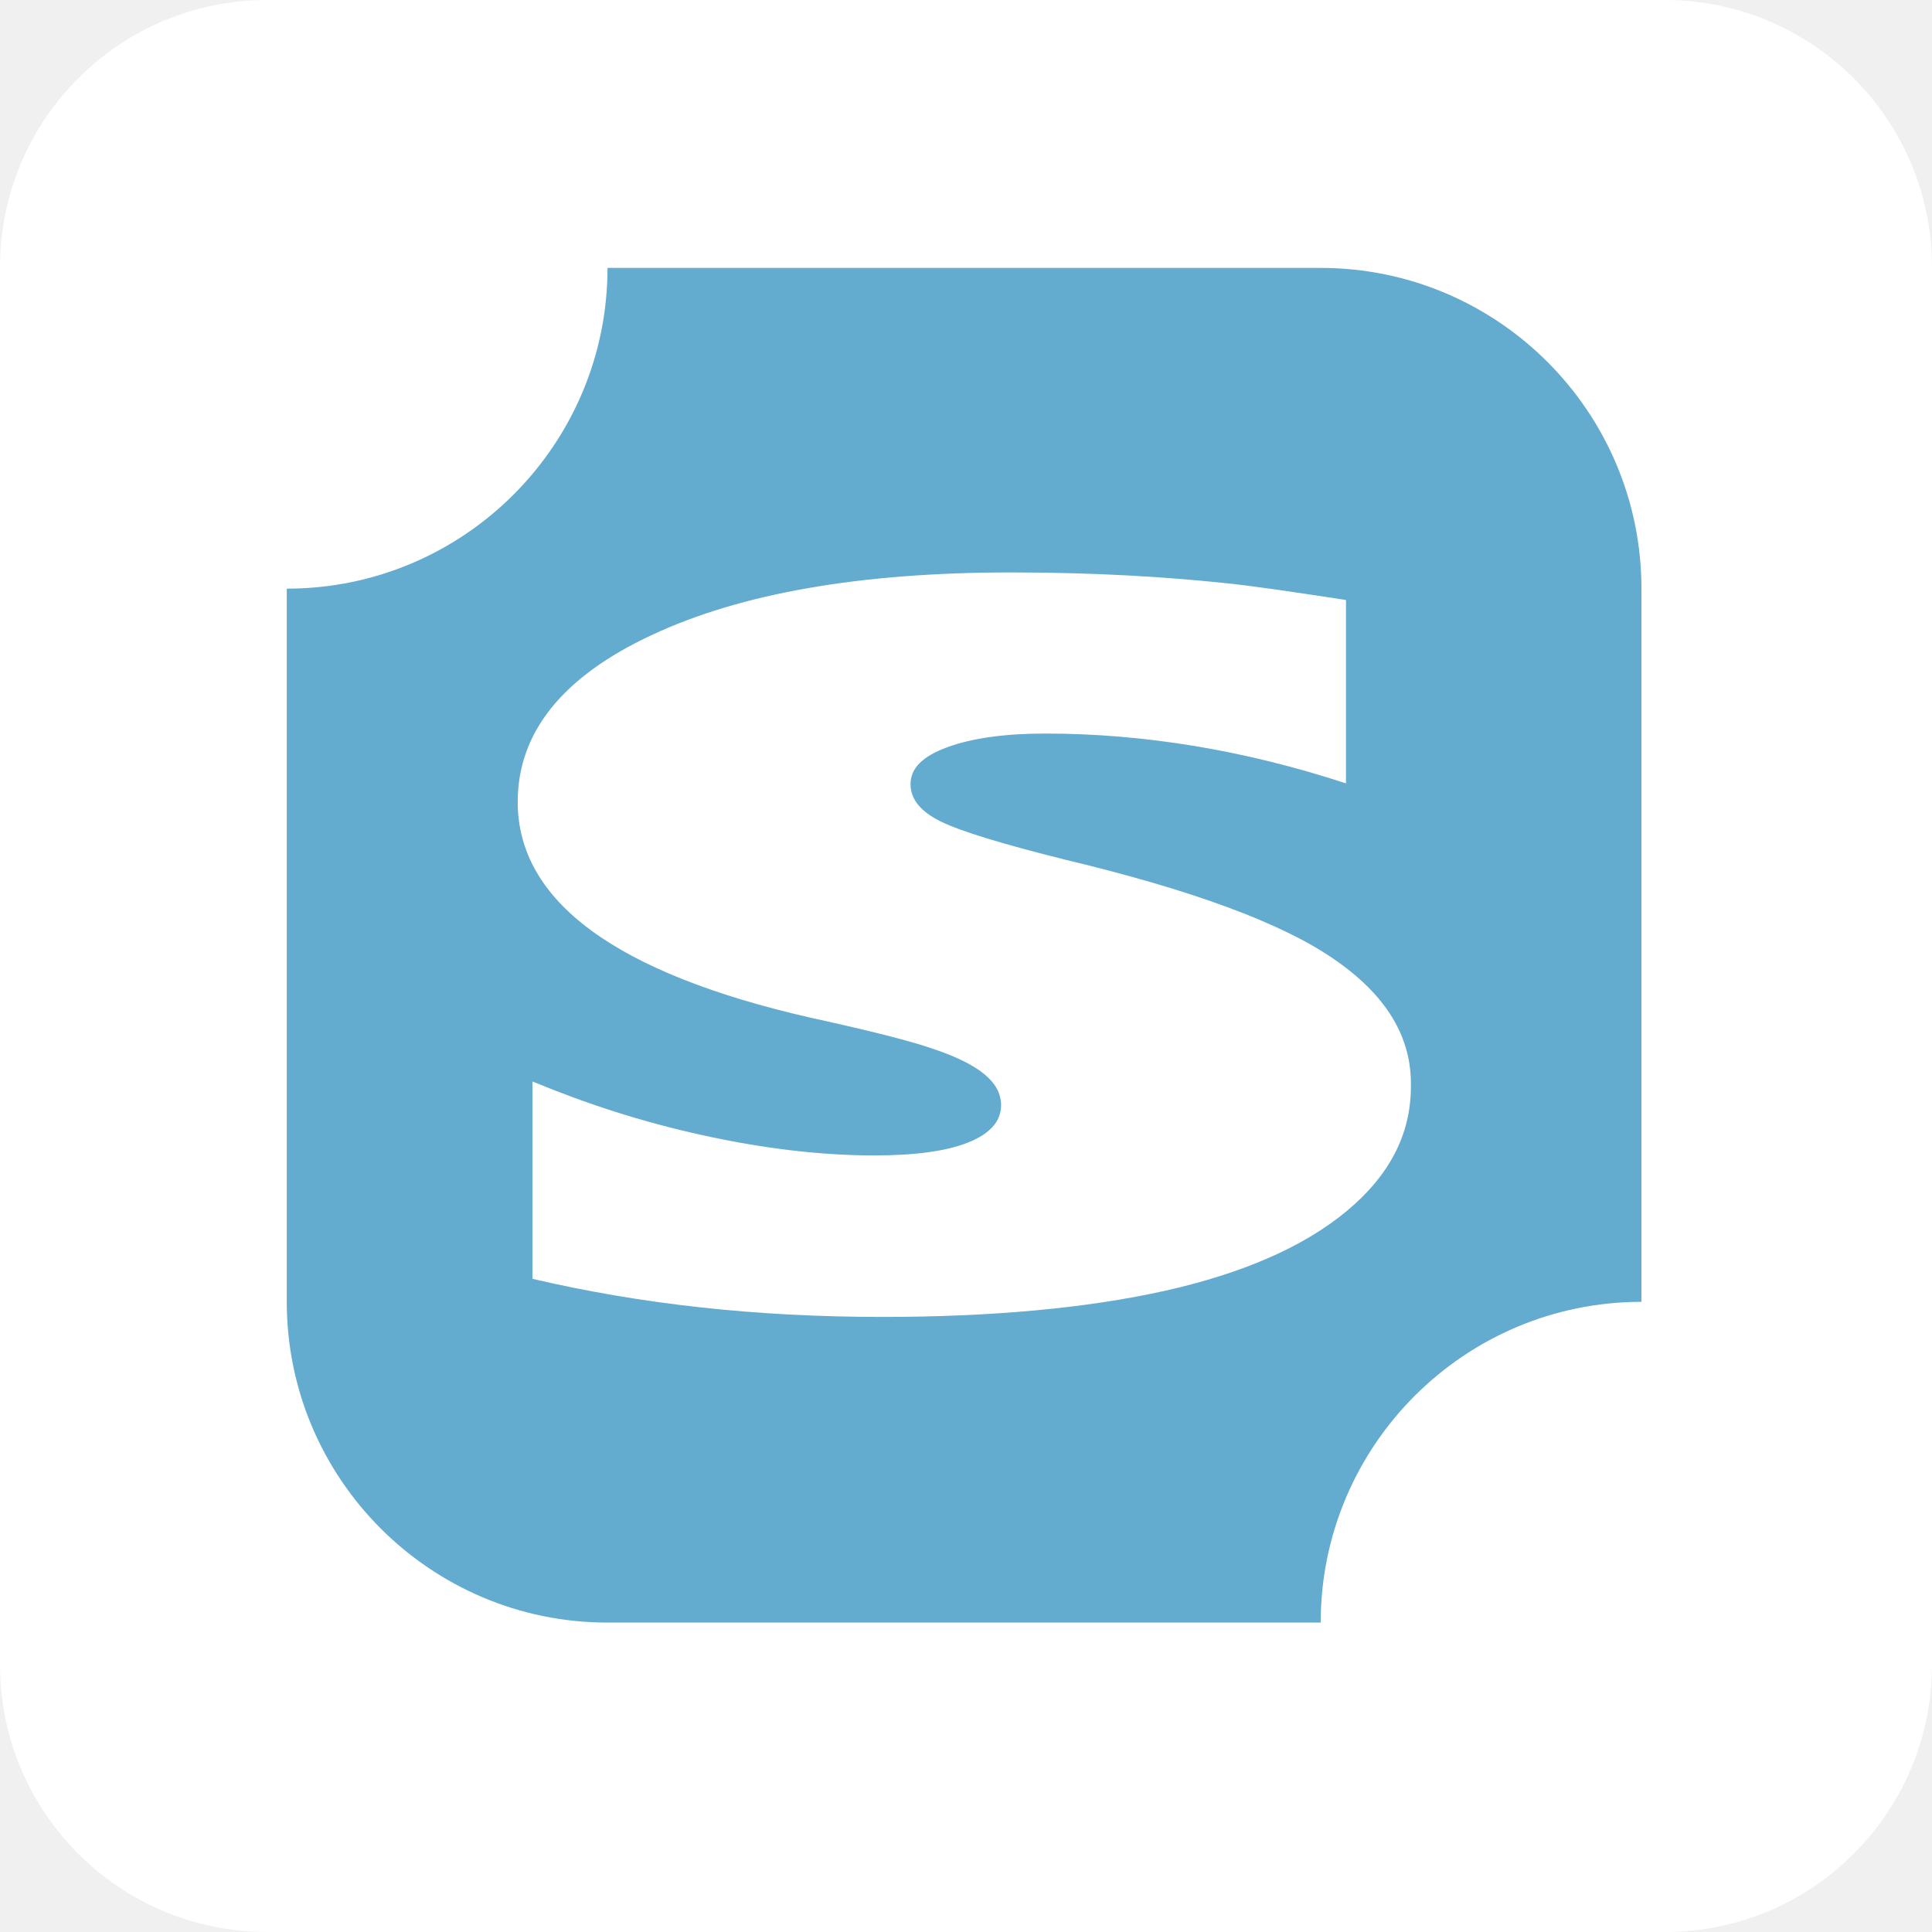
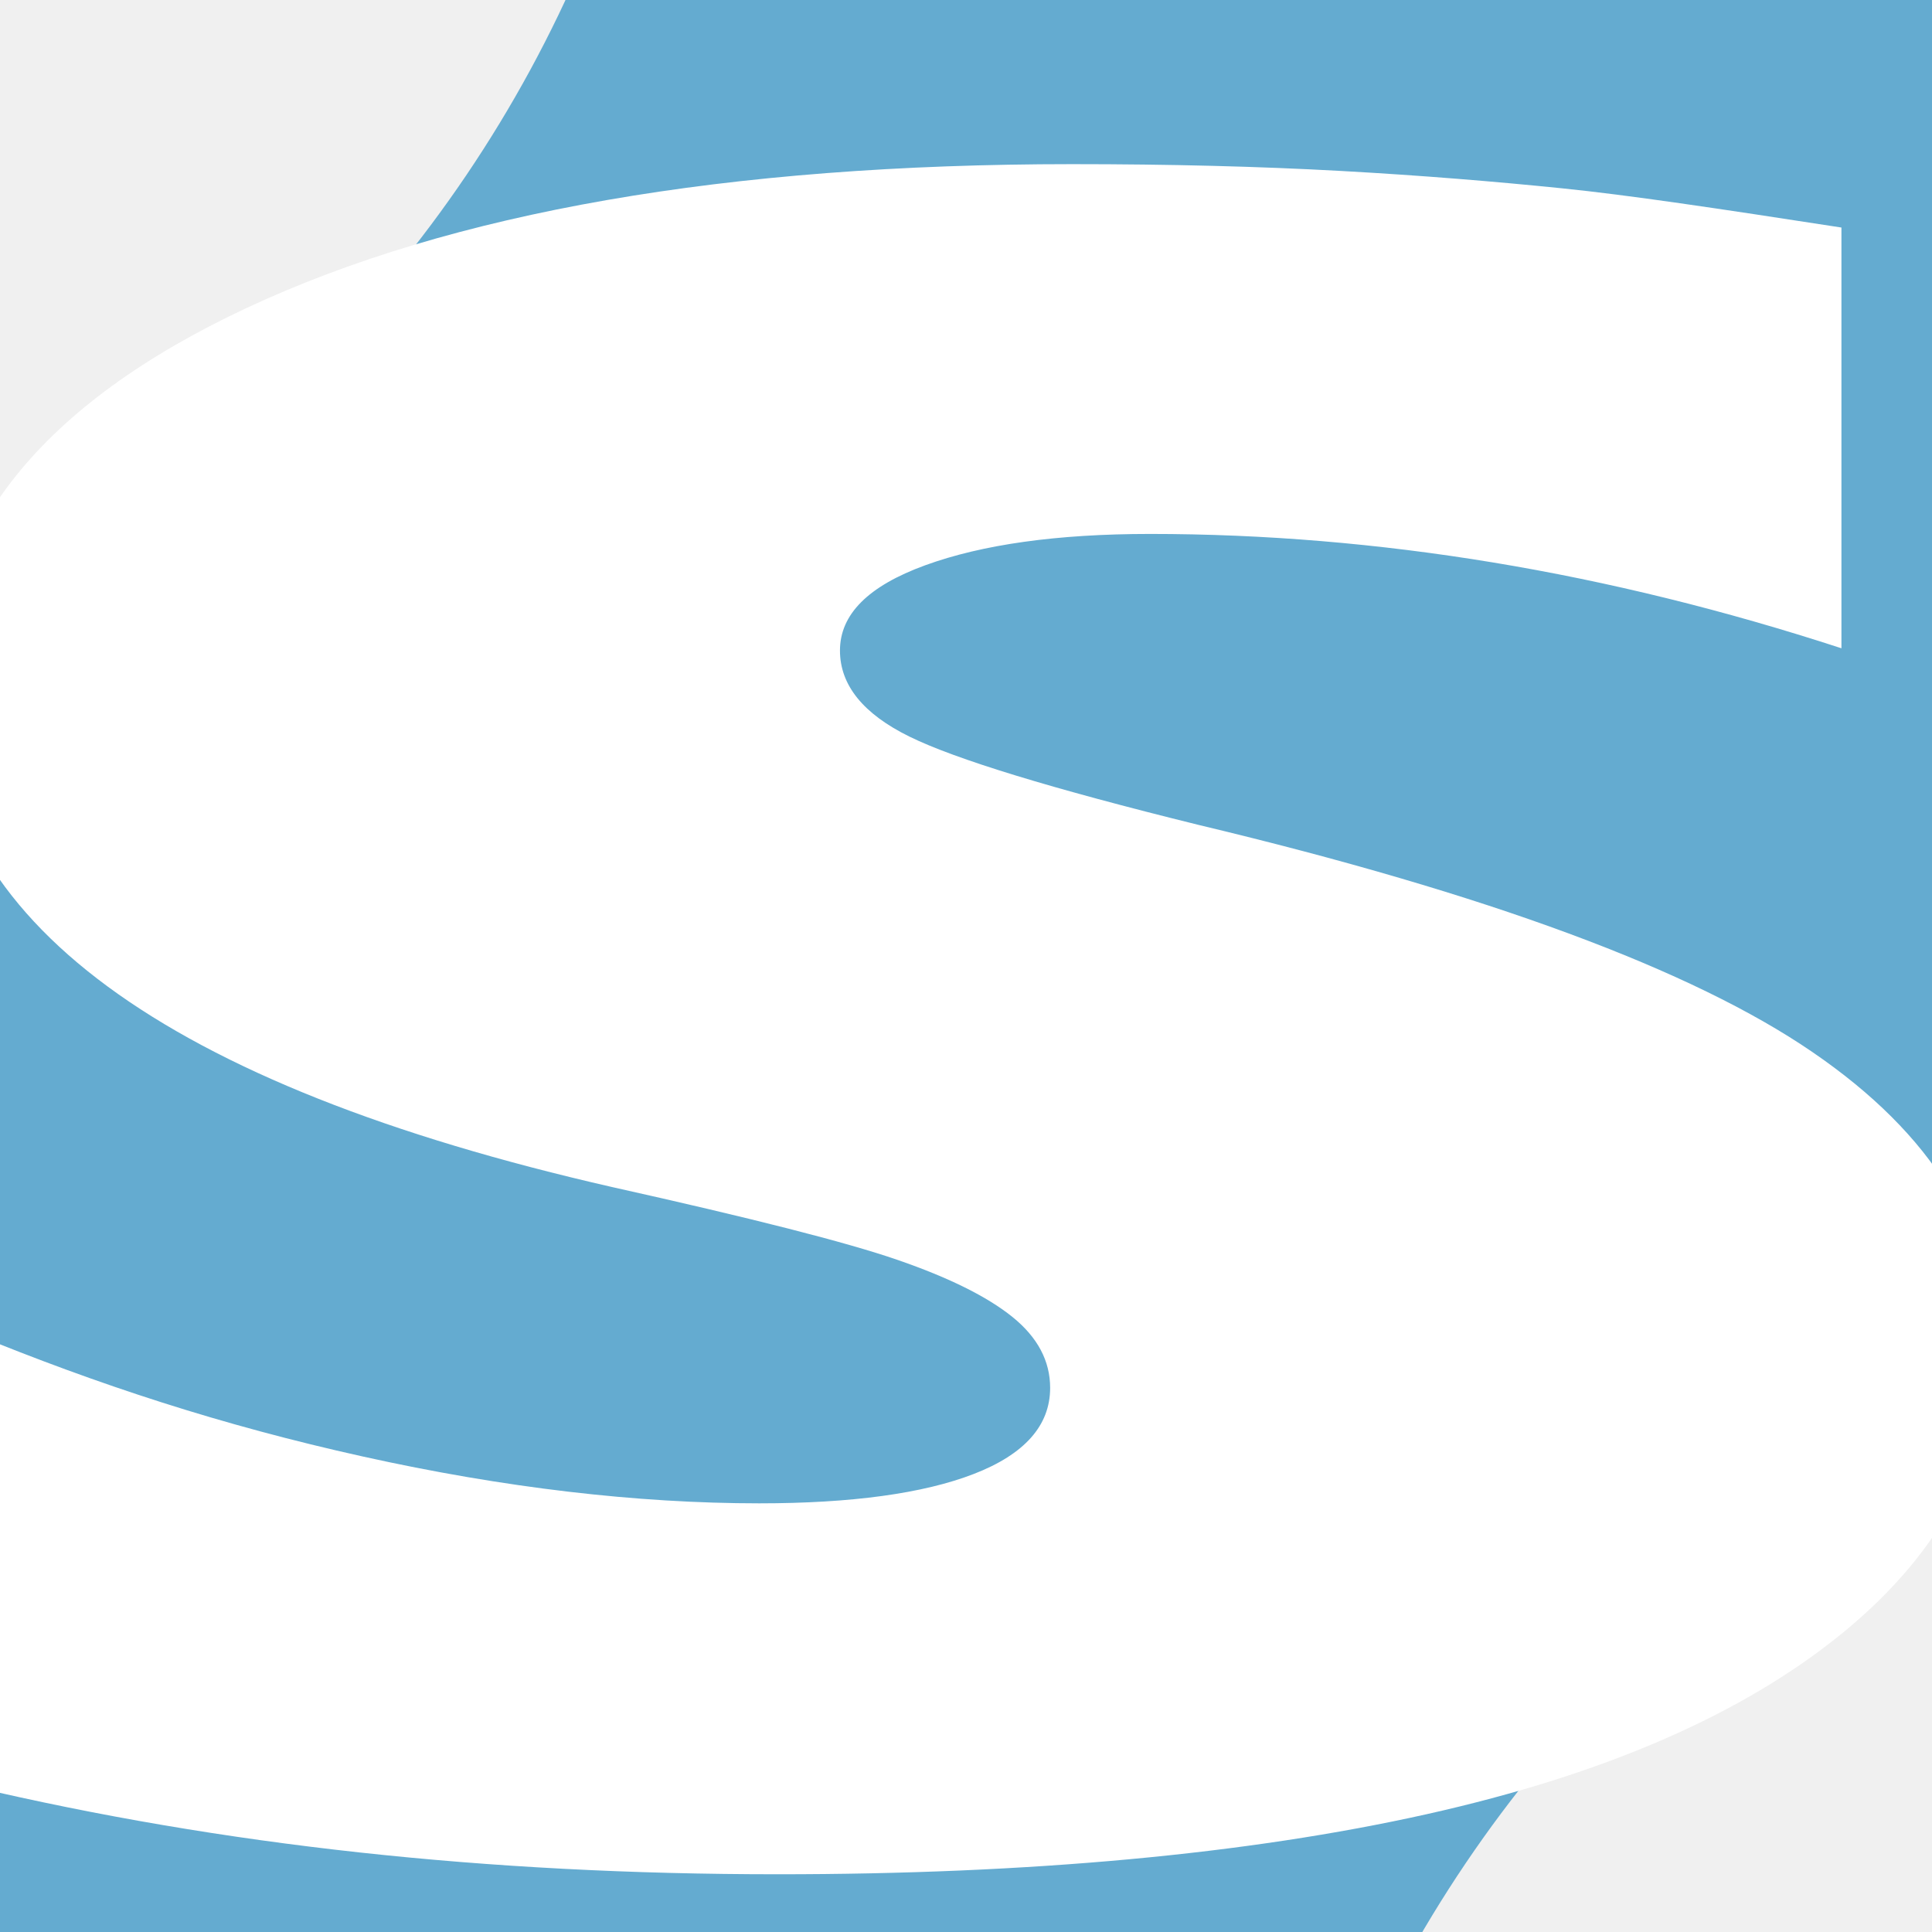
- <svg xmlns="http://www.w3.org/2000/svg" version="1.1" x="0px" y="0px" viewBox="0 0 512 512" enable-background="new 0 0 512 512" xml:space="preserve">
+ <svg xmlns="http://www.w3.org/2000/svg" xmlns:xlink="http://www.w3.org/1999/xlink" version="1.1" x="0px" y="0px" viewBox="0 0 512 512" enable-background="new 0 0 512 512" xml:space="preserve">
  <g id="Layer_2">
-     <path fill="#FFFFFF" d="M441.2,512H70.8C31.7,512,0,480.3,0,441.2V70.8C0,31.7,31.7,0,70.8,0h370.3C480.3,0,512,31.7,512,70.8   v370.3C512,480.3,480.3,512,441.2,512z" />
-   </g>
+ </g>
  <g id="Layer_1">
-     <path fill="#64ABD0" d="M350,430H161c-46.9,0-85-38.1-85-85V156c46.9,0,85-38.1,85-85H350c46.9,0,85,38.1,85,85V345   C388.1,345,350,383.1,350,430z" />
-     <path fill="#FFFFFF" d="M353.4,254.1c-13.8-9.5-37.4-18.2-70.8-26.2c-16.9-4.2-28-7.6-33.3-10.2c-5.3-2.6-8-5.9-8-9.9   c0-4.2,3.2-7.4,9.8-9.8c6.6-2.4,15.2-3.6,25.9-3.6c26.2,0,52.8,4.4,79.7,13.2V159c-14.4-2.2-24.5-3.7-32.3-4.5   c-7.7-0.8-16.1-1.5-25.5-2c-9.4-0.5-19.7-0.8-31-0.8c-39.8,0-71.5,5.5-95.2,16.6c-23.6,11-35.5,25.8-35.5,44.2   c0,26.3,25.9,45.4,77.6,57.2c16,3.5,27,6.3,32.9,8.4c5.9,2,10.3,4.2,13.2,6.6c2.9,2.4,4.4,5.1,4.4,8.2c0,4.3-3,7.6-8.8,9.9   c-5.8,2.3-14.1,3.4-24.8,3.4c-14.1,0-29.4-1.8-45.7-5.4c-16.3-3.6-30.6-8.3-44.9-14.2v52.3c28.7,6.7,59.1,10.1,92.7,10.1   c29,0,54.1-2.3,74.8-6.9c20.6-4.6,36.7-11.6,48.1-21c11.4-9.4,17.2-20.4,17.2-33.1C374.2,274.8,367.3,263.6,353.4,254.1z" />
+     <g>
+       <g>
+         <defs>
+           <rect id="SVGID_1_" x="-254.4" y="-246.3" width="1020.8" height="1020.8" />
+         </defs>
+         <clipPath id="SVGID_2_">
+           <use xlink:href="#SVGID_1_" overflow="visible" />
+         </clipPath>
+         <g clip-path="url(#SVGID_2_)">
+           <defs>
+             <rect id="SVGID_3_" x="-254.4" y="-246.3" width="1020.8" height="1020.8" />
+           </defs>
+           <clipPath id="SVGID_4_">
+             <use xlink:href="#SVGID_3_" overflow="visible" />
+           </clipPath>
+           <path clip-path="url(#SVGID_4_)" fill="#64ABD0" d="M330.7,682.7H181.3c-186.6,0-337.9-151.3-337.9-337.9V195.4      c186.6,0,337.9-151.3,337.9-337.9h149.4c186.6,0,337.9,151.3,337.9,337.9v149.4C482,344.8,330.7,496.1,330.7,682.7" />
+           <path clip-path="url(#SVGID_4_)" fill="#FFFFFF" d="M480.3,278.8c-31.8-21.8-86.1-41.9-162.7-60.2      c-38.9-9.6-64.4-17.4-76.6-23.4c-12.2-6-18.4-13.6-18.4-22.8c0-9.6,7.5-17.1,22.6-22.6c15.1-5.5,34.9-8.3,59.6-8.3      c60.2,0,121.3,10.1,183.2,30.3V60.3c-33-5.1-56.4-8.6-74.1-10.4c-17.7-1.8-37-3.4-58.6-4.6c-21.7-1.2-45.4-1.8-71.2-1.8      c-91.5,0-164.4,12.7-218.7,38.1c-54.3,25.4-81.5,59.2-81.5,101.6c0,60.5,59.5,104.3,178.4,131.4c36.8,8.2,62,14.6,75.6,19.3      c13.6,4.7,23.7,9.7,30.4,15.1c6.7,5.4,10,11.7,10,18.8c0,10-6.8,17.6-20.2,22.8c-13.4,5.2-32.5,7.8-56.9,7.8      c-32.3,0-67.6-4.1-105-12.4c-37.5-8.3-70.3-19.1-103.3-32.6v120.1c66,15.5,135.8,23.2,213.2,23.2c66.7,0,124.4-5.3,171.9-15.9      c47.5-10.6,84.3-26.7,110.6-48.3c26.3-21.6,39.5-47,39.5-76.1C528.1,326.5,512.2,300.6,480.3,278.8" />
+         </g>
+       </g>
+     </g>
  </g>
</svg>
